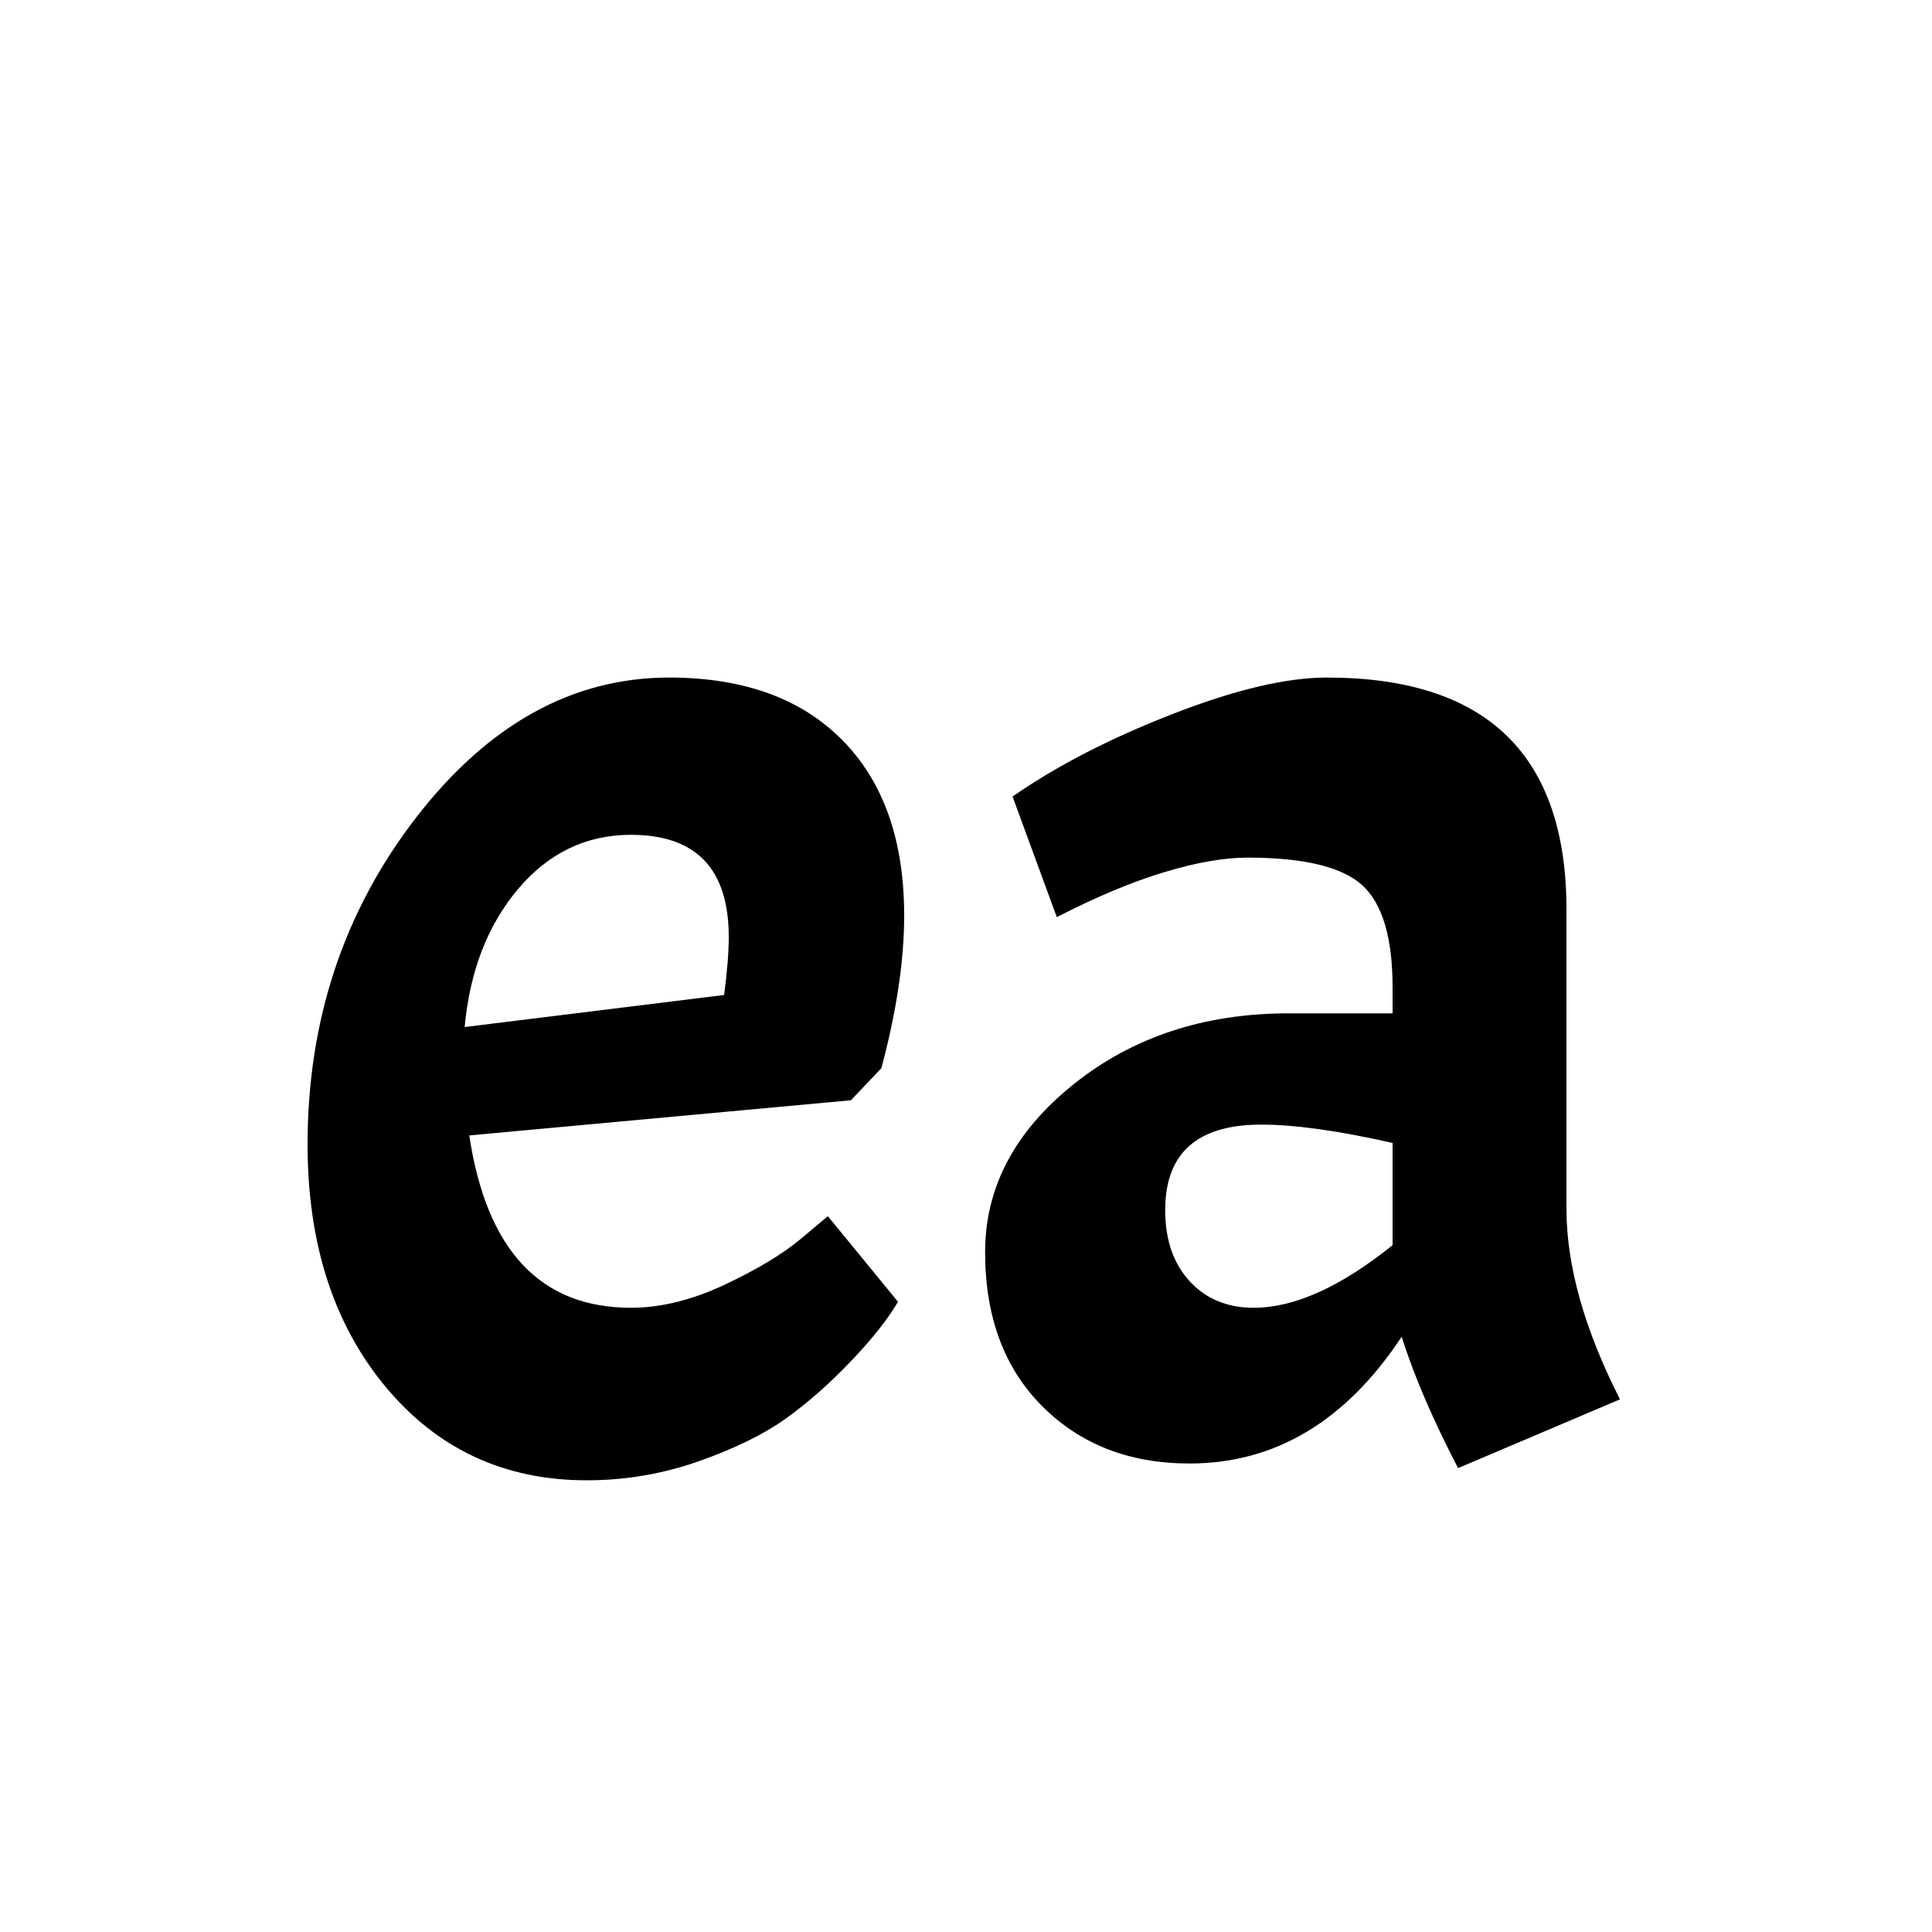
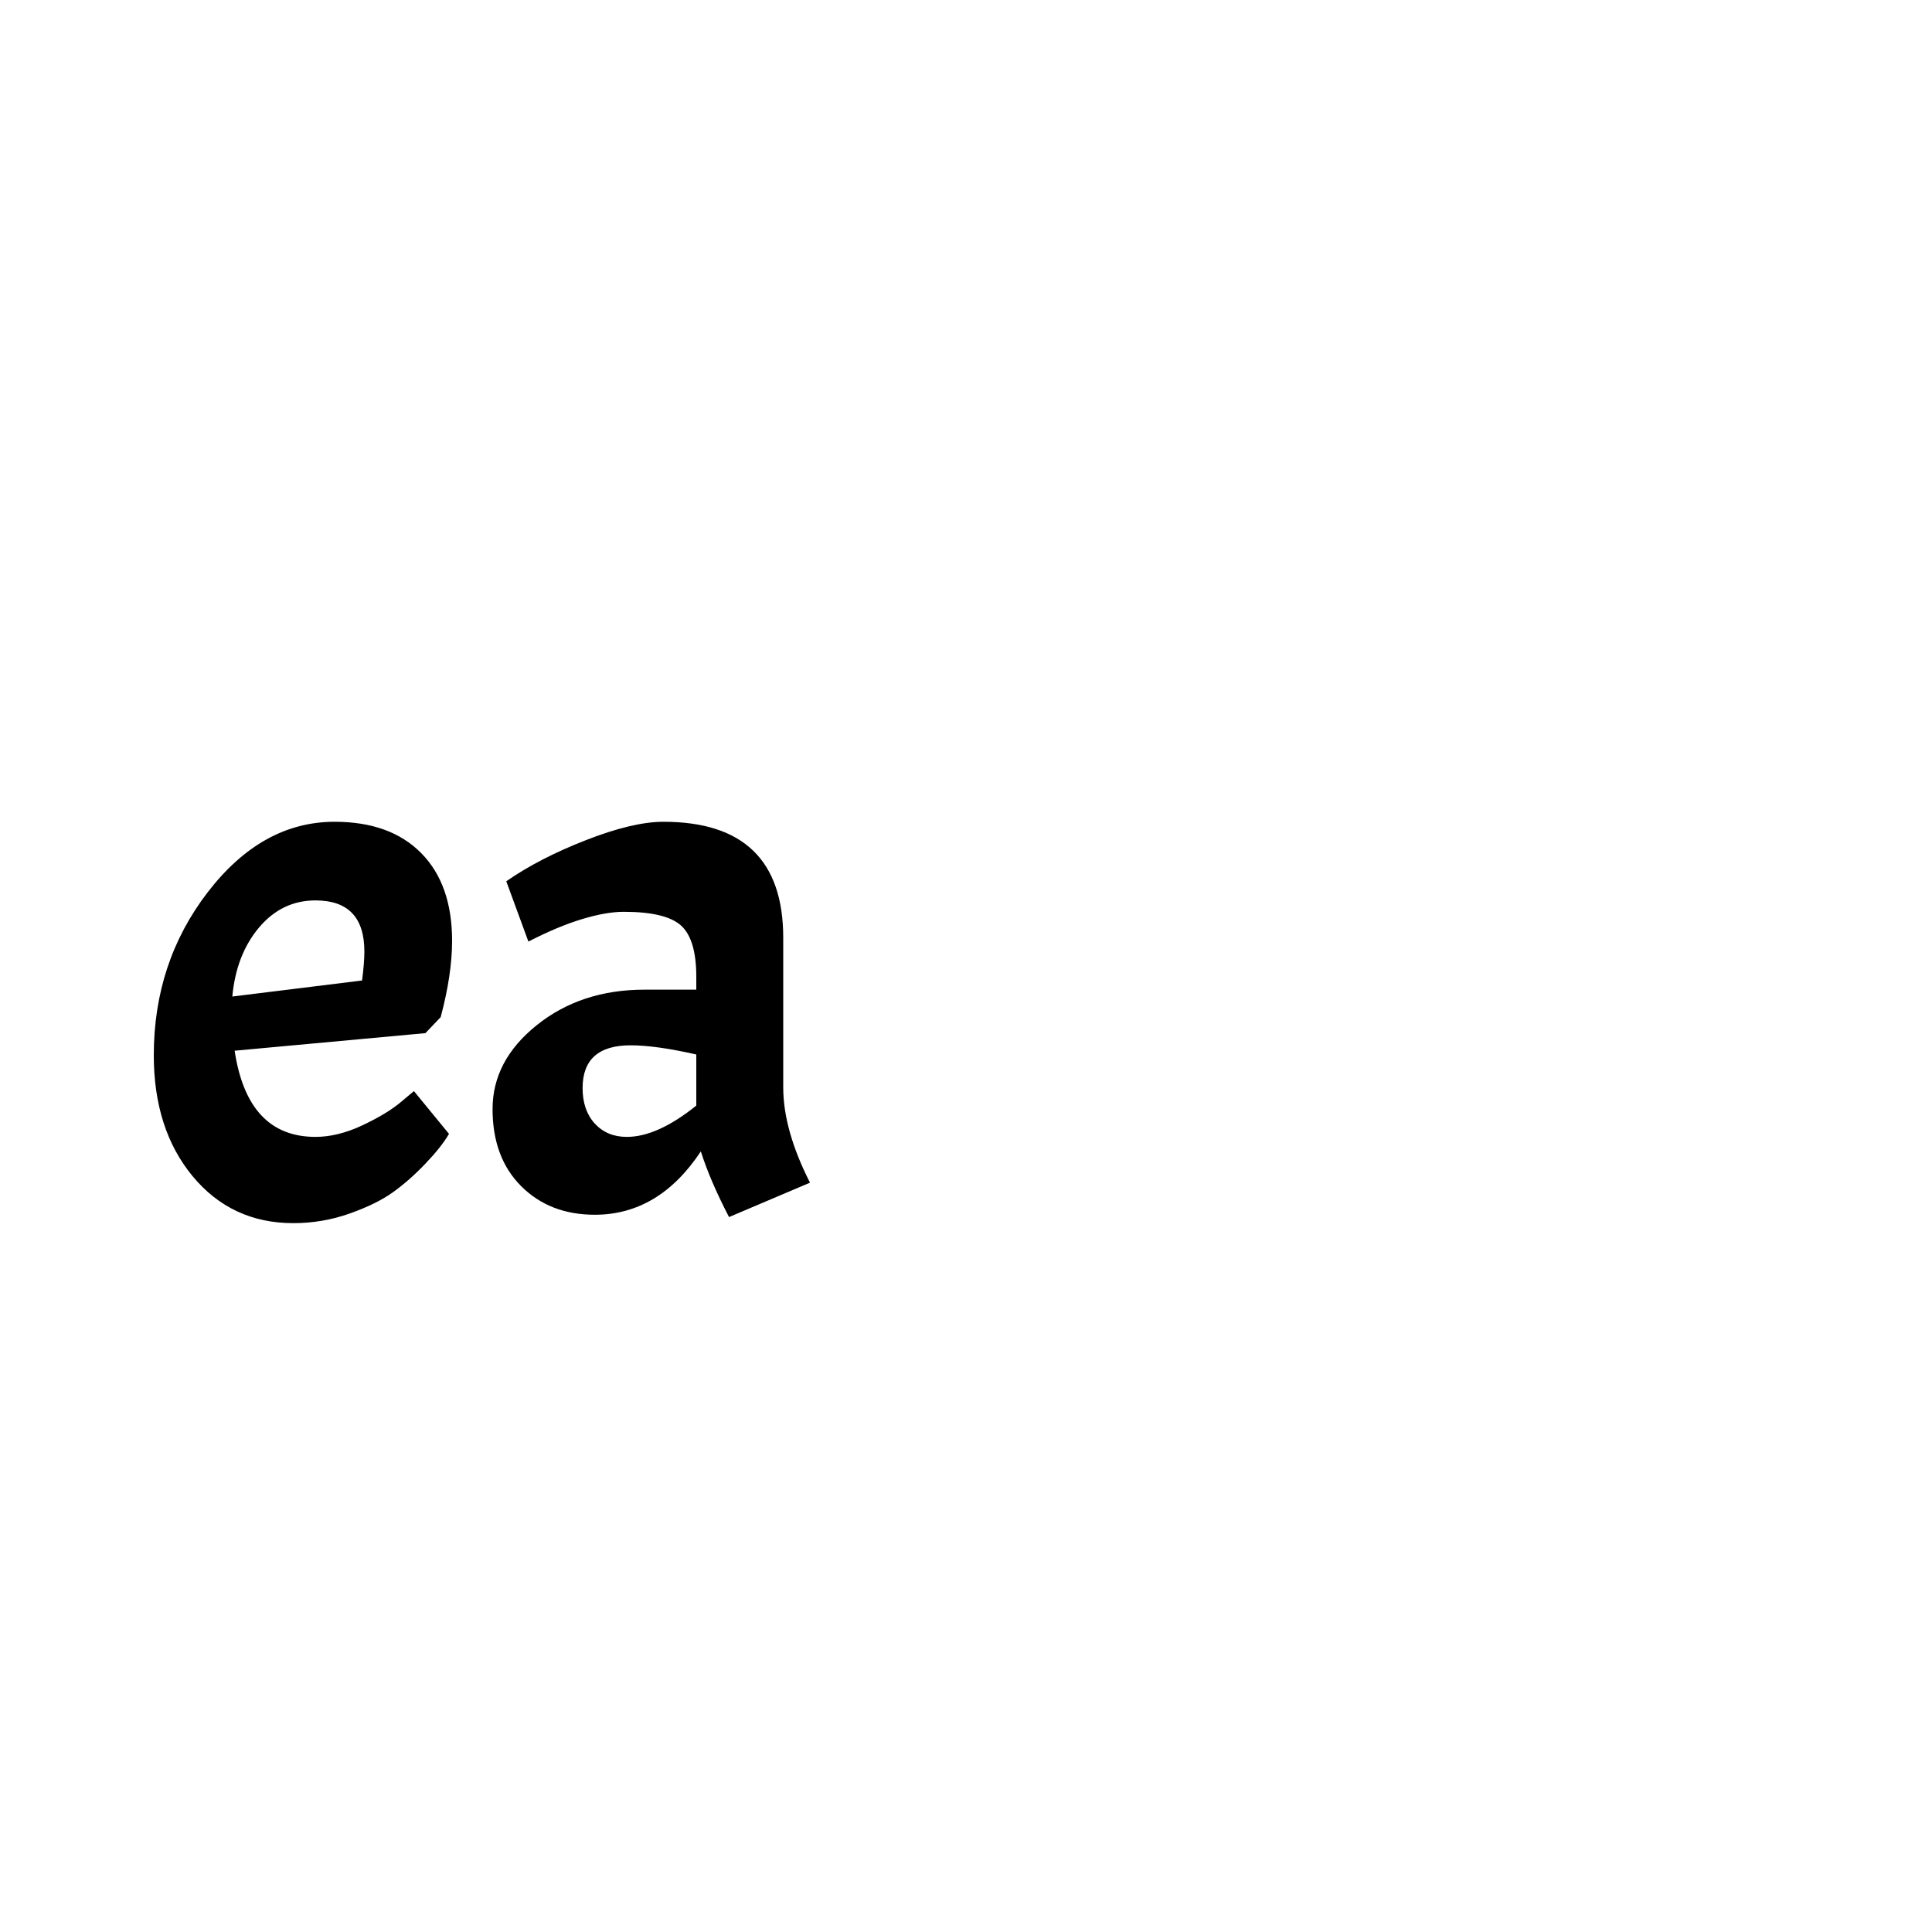
- <svg xmlns="http://www.w3.org/2000/svg" width="100" height="100" version="1.1" id="svg1" viewBox="0 0 100 100">
+ <svg xmlns="http://www.w3.org/2000/svg" width="100" height="100" version="1.1" id="svg1" viewBox="0 0 200 100">
  <path fill="black" d="M32.66 67.69L32.66 67.69Q34.95 67.69 37.48 66.51Q40.01 65.32 41.43 64.14L41.43 64.14L42.85 62.95L46.48 67.38Q45.70 68.72 44.04 70.46Q42.38 72.20 40.68 73.42Q38.98 74.64 36.18 75.63Q33.37 76.62 30.37 76.62L30.37 76.62Q23.97 76.62 19.94 71.76Q15.92 66.90 15.92 59.24L15.92 59.24Q15.92 49.61 21.52 42.34Q27.13 35.07 34.64 35.07L34.64 35.07Q40.40 35.07 43.60 38.31Q46.80 41.55 46.80 47.39L46.80 47.39Q46.80 50.87 45.62 55.29L45.62 55.29L44.04 56.95L24.29 58.77Q25.63 67.69 32.66 67.69ZM32.66 43.21L32.66 43.21Q29.19 43.21 26.82 46.01Q24.45 48.82 24.05 53.16L24.05 53.16L37.48 51.50Q37.72 49.68 37.72 48.50L37.72 48.50Q37.72 43.21 32.66 43.21ZM61.57 75.75Q56.91 75.75 53.95 72.79Q50.99 69.83 50.99 64.81Q50.99 59.79 55.57 56.12Q60.15 52.45 66.71 52.45L66.71 52.45L72.08 52.45L72.08 51.11Q72.08 47.24 70.50 45.81Q68.92 44.39 64.57 44.39L64.57 44.39Q62.76 44.39 60.27 45.14Q57.78 45.89 54.70 47.47L54.70 47.47L52.41 41.23Q55.81 38.86 60.66 36.97Q65.52 35.07 68.68 35.07L68.68 35.07Q81.08 35.07 81.08 47.08L81.08 47.08L81.08 62.56Q81.08 66.98 83.85 72.43L83.85 72.43L75.47 75.99Q73.50 72.20 72.55 69.19L72.55 69.19Q68.21 75.75 61.57 75.75L61.57 75.75ZM64.89 67.69L64.89 67.69Q68.05 67.69 72.08 64.45L72.08 64.45L72.08 59.16Q67.89 58.21 65.28 58.21L65.28 58.21Q60.31 58.21 60.31 62.64L60.31 62.64Q60.31 64.93 61.57 66.31Q62.84 67.69 64.89 67.69Z" />
</svg>
